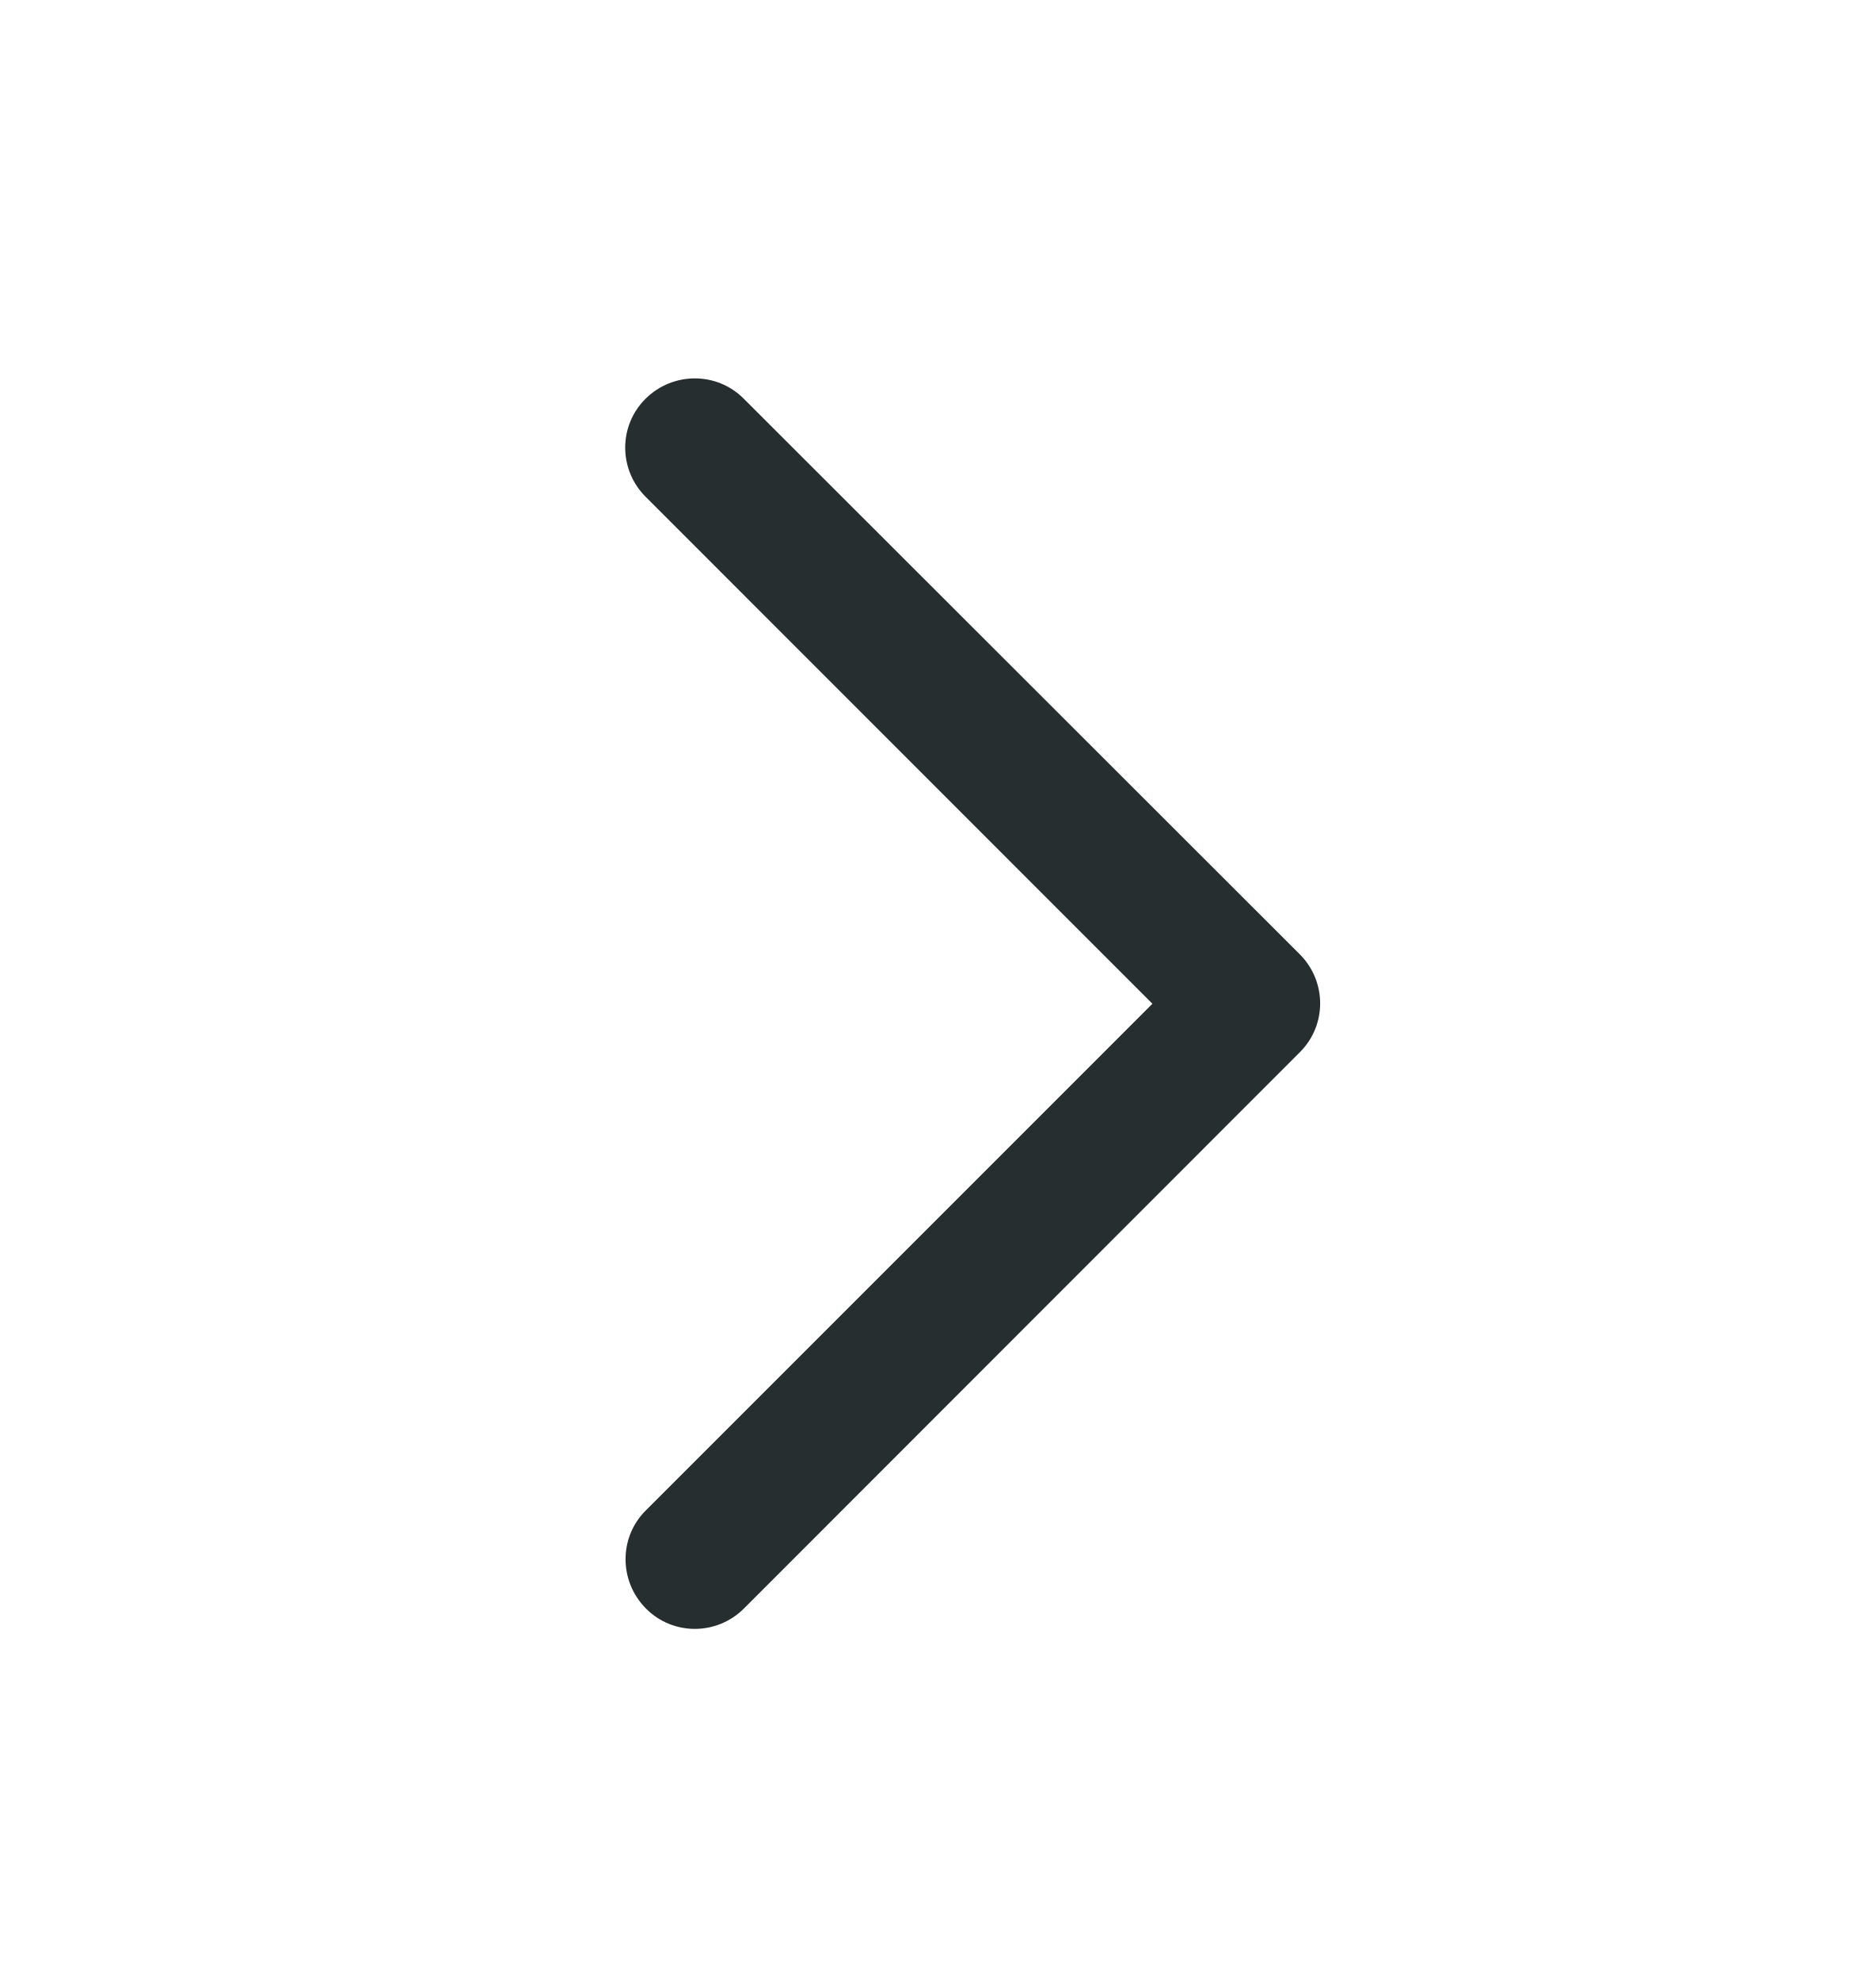
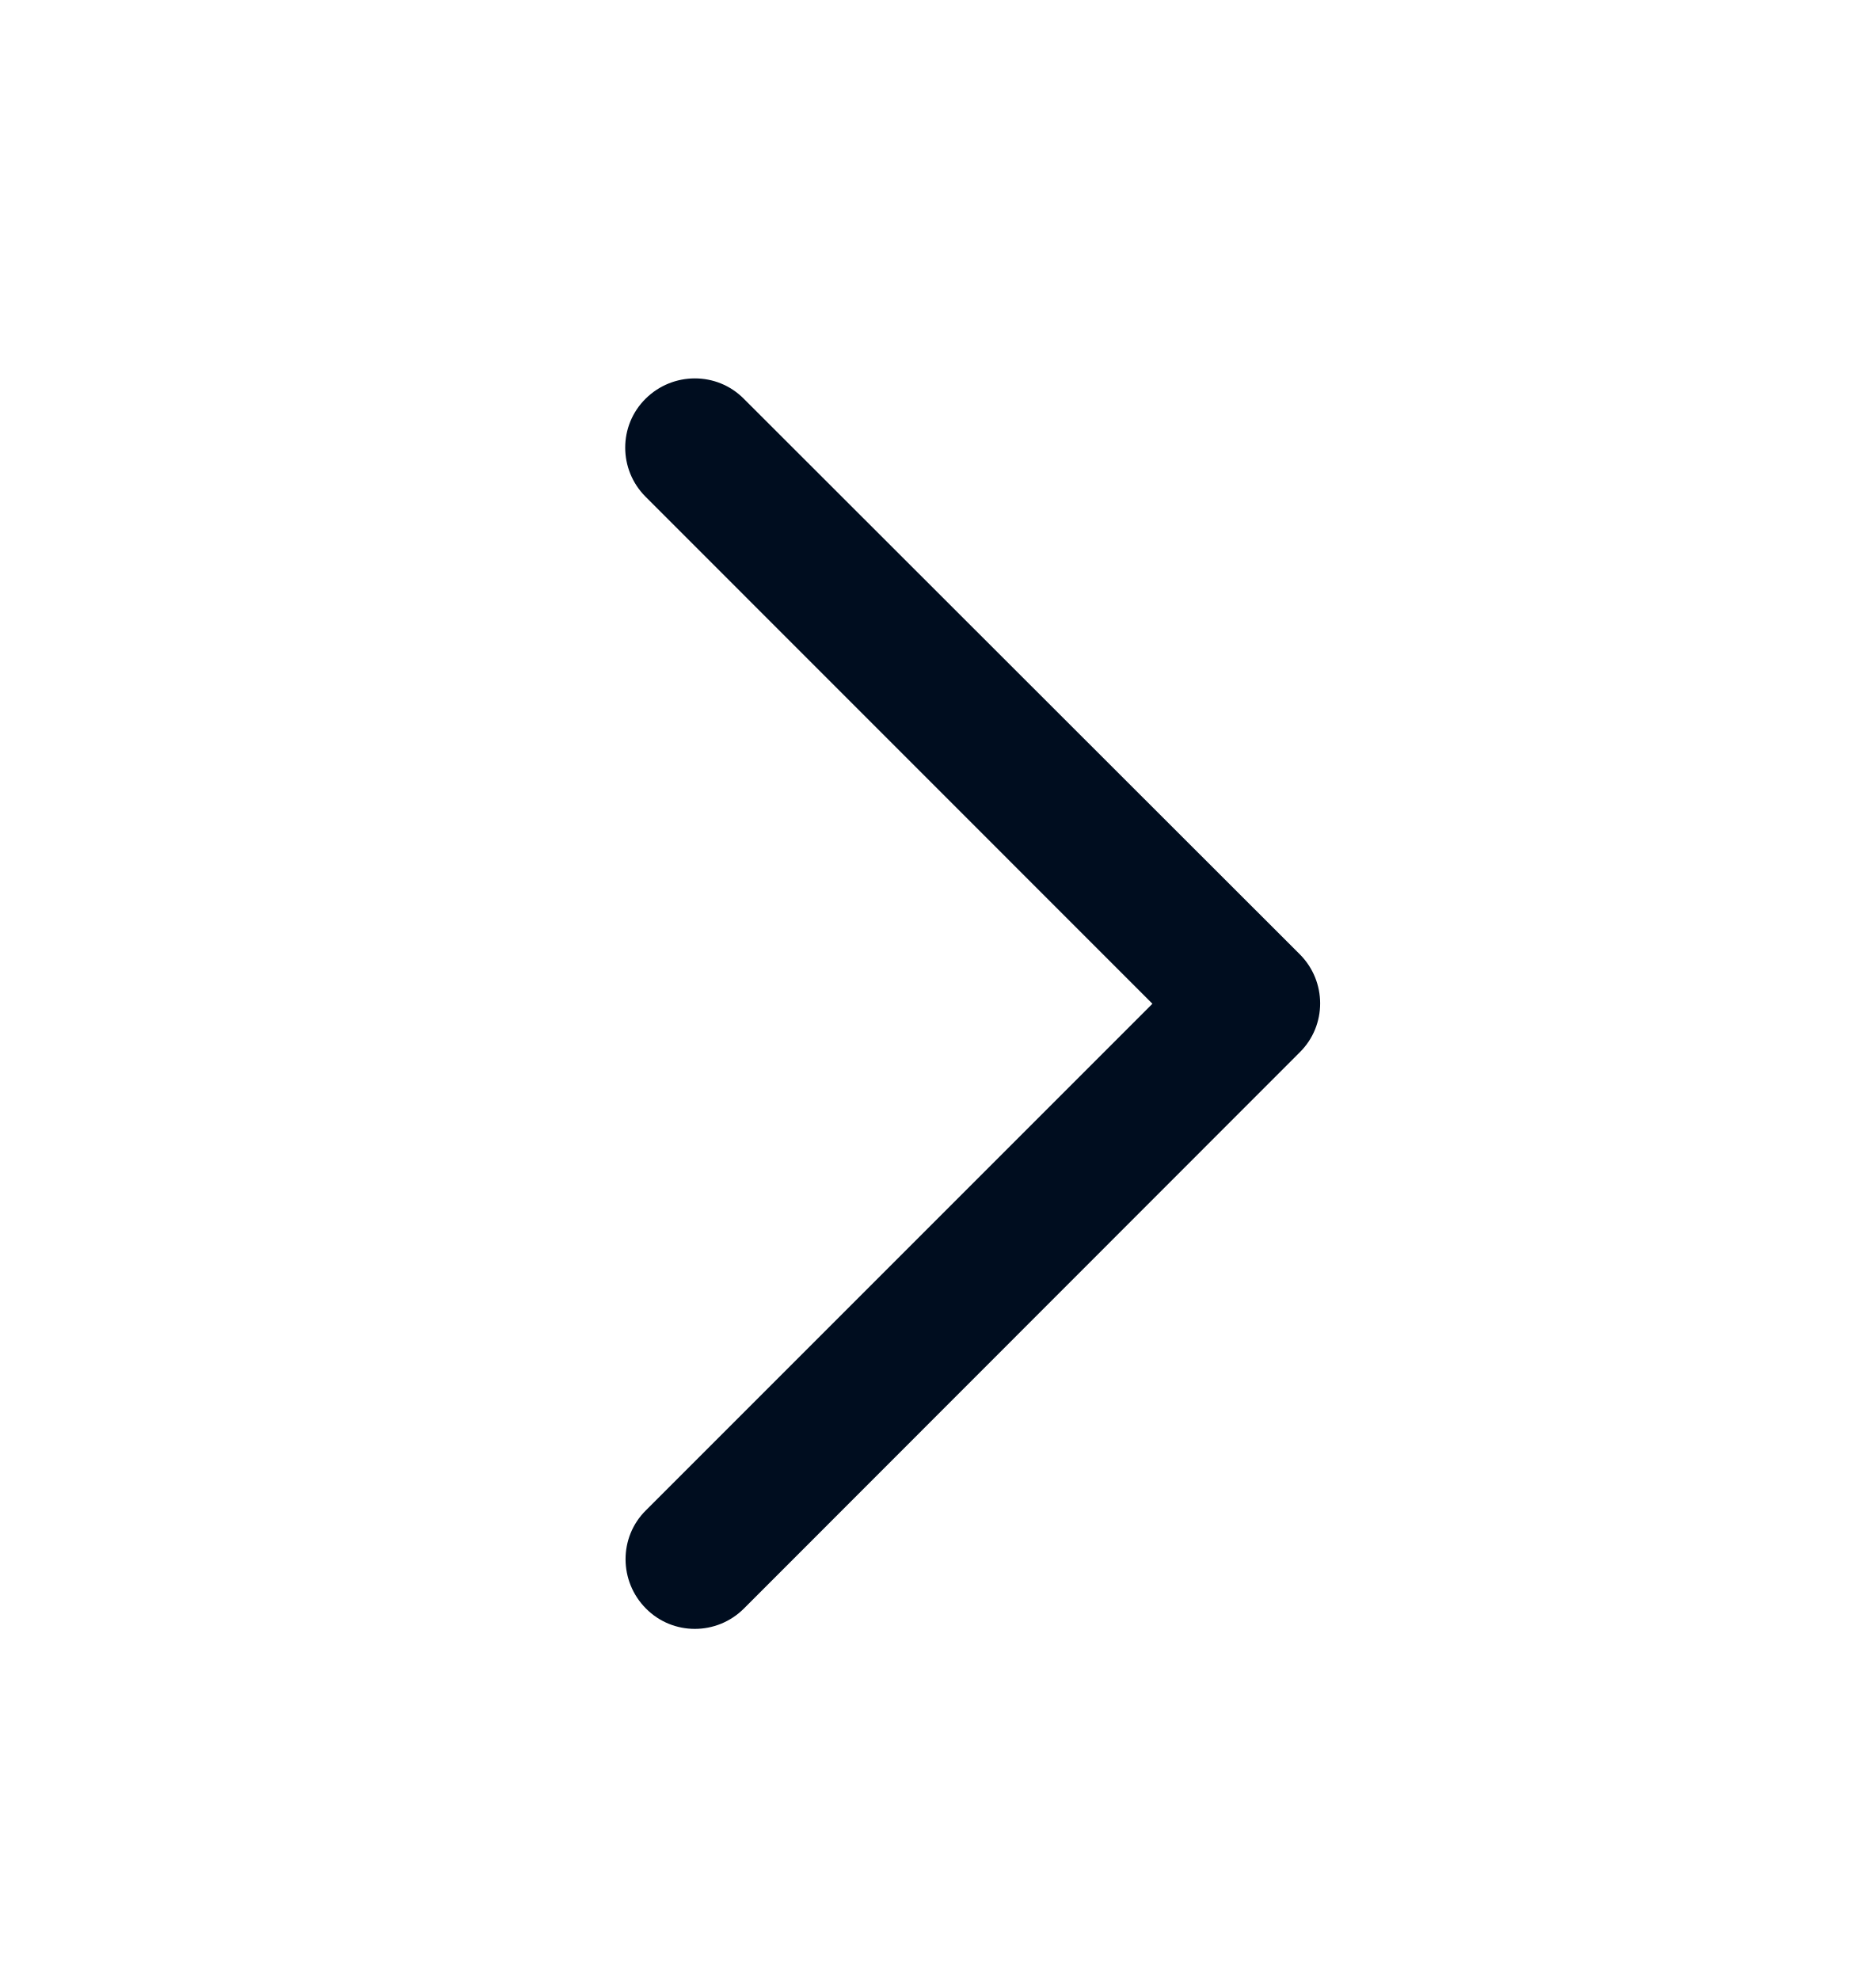
<svg xmlns="http://www.w3.org/2000/svg" width="18" height="19" viewBox="0 0 18 19" fill="none">
-   <path d="M12.474 9.157C12.735 9.418 12.735 9.84 12.474 10.098L7.14 15.435C6.879 15.696 6.457 15.696 6.199 15.435C5.94 15.174 5.937 14.752 6.199 14.493L11.06 9.632L6.196 4.767C5.935 4.506 5.935 4.084 6.196 3.826C6.457 3.567 6.879 3.565 7.138 3.826L12.474 9.157Z" fill="#262E30" />
+   <path d="M12.474 9.157C12.735 9.418 12.735 9.84 12.474 10.098L7.14 15.435C6.879 15.696 6.457 15.696 6.199 15.435C5.94 15.174 5.937 14.752 6.199 14.493L11.06 9.632L6.196 4.767C5.935 4.506 5.935 4.084 6.196 3.826C6.457 3.567 6.879 3.565 7.138 3.826L12.474 9.157Z" fill="#000d1f" />
</svg>
